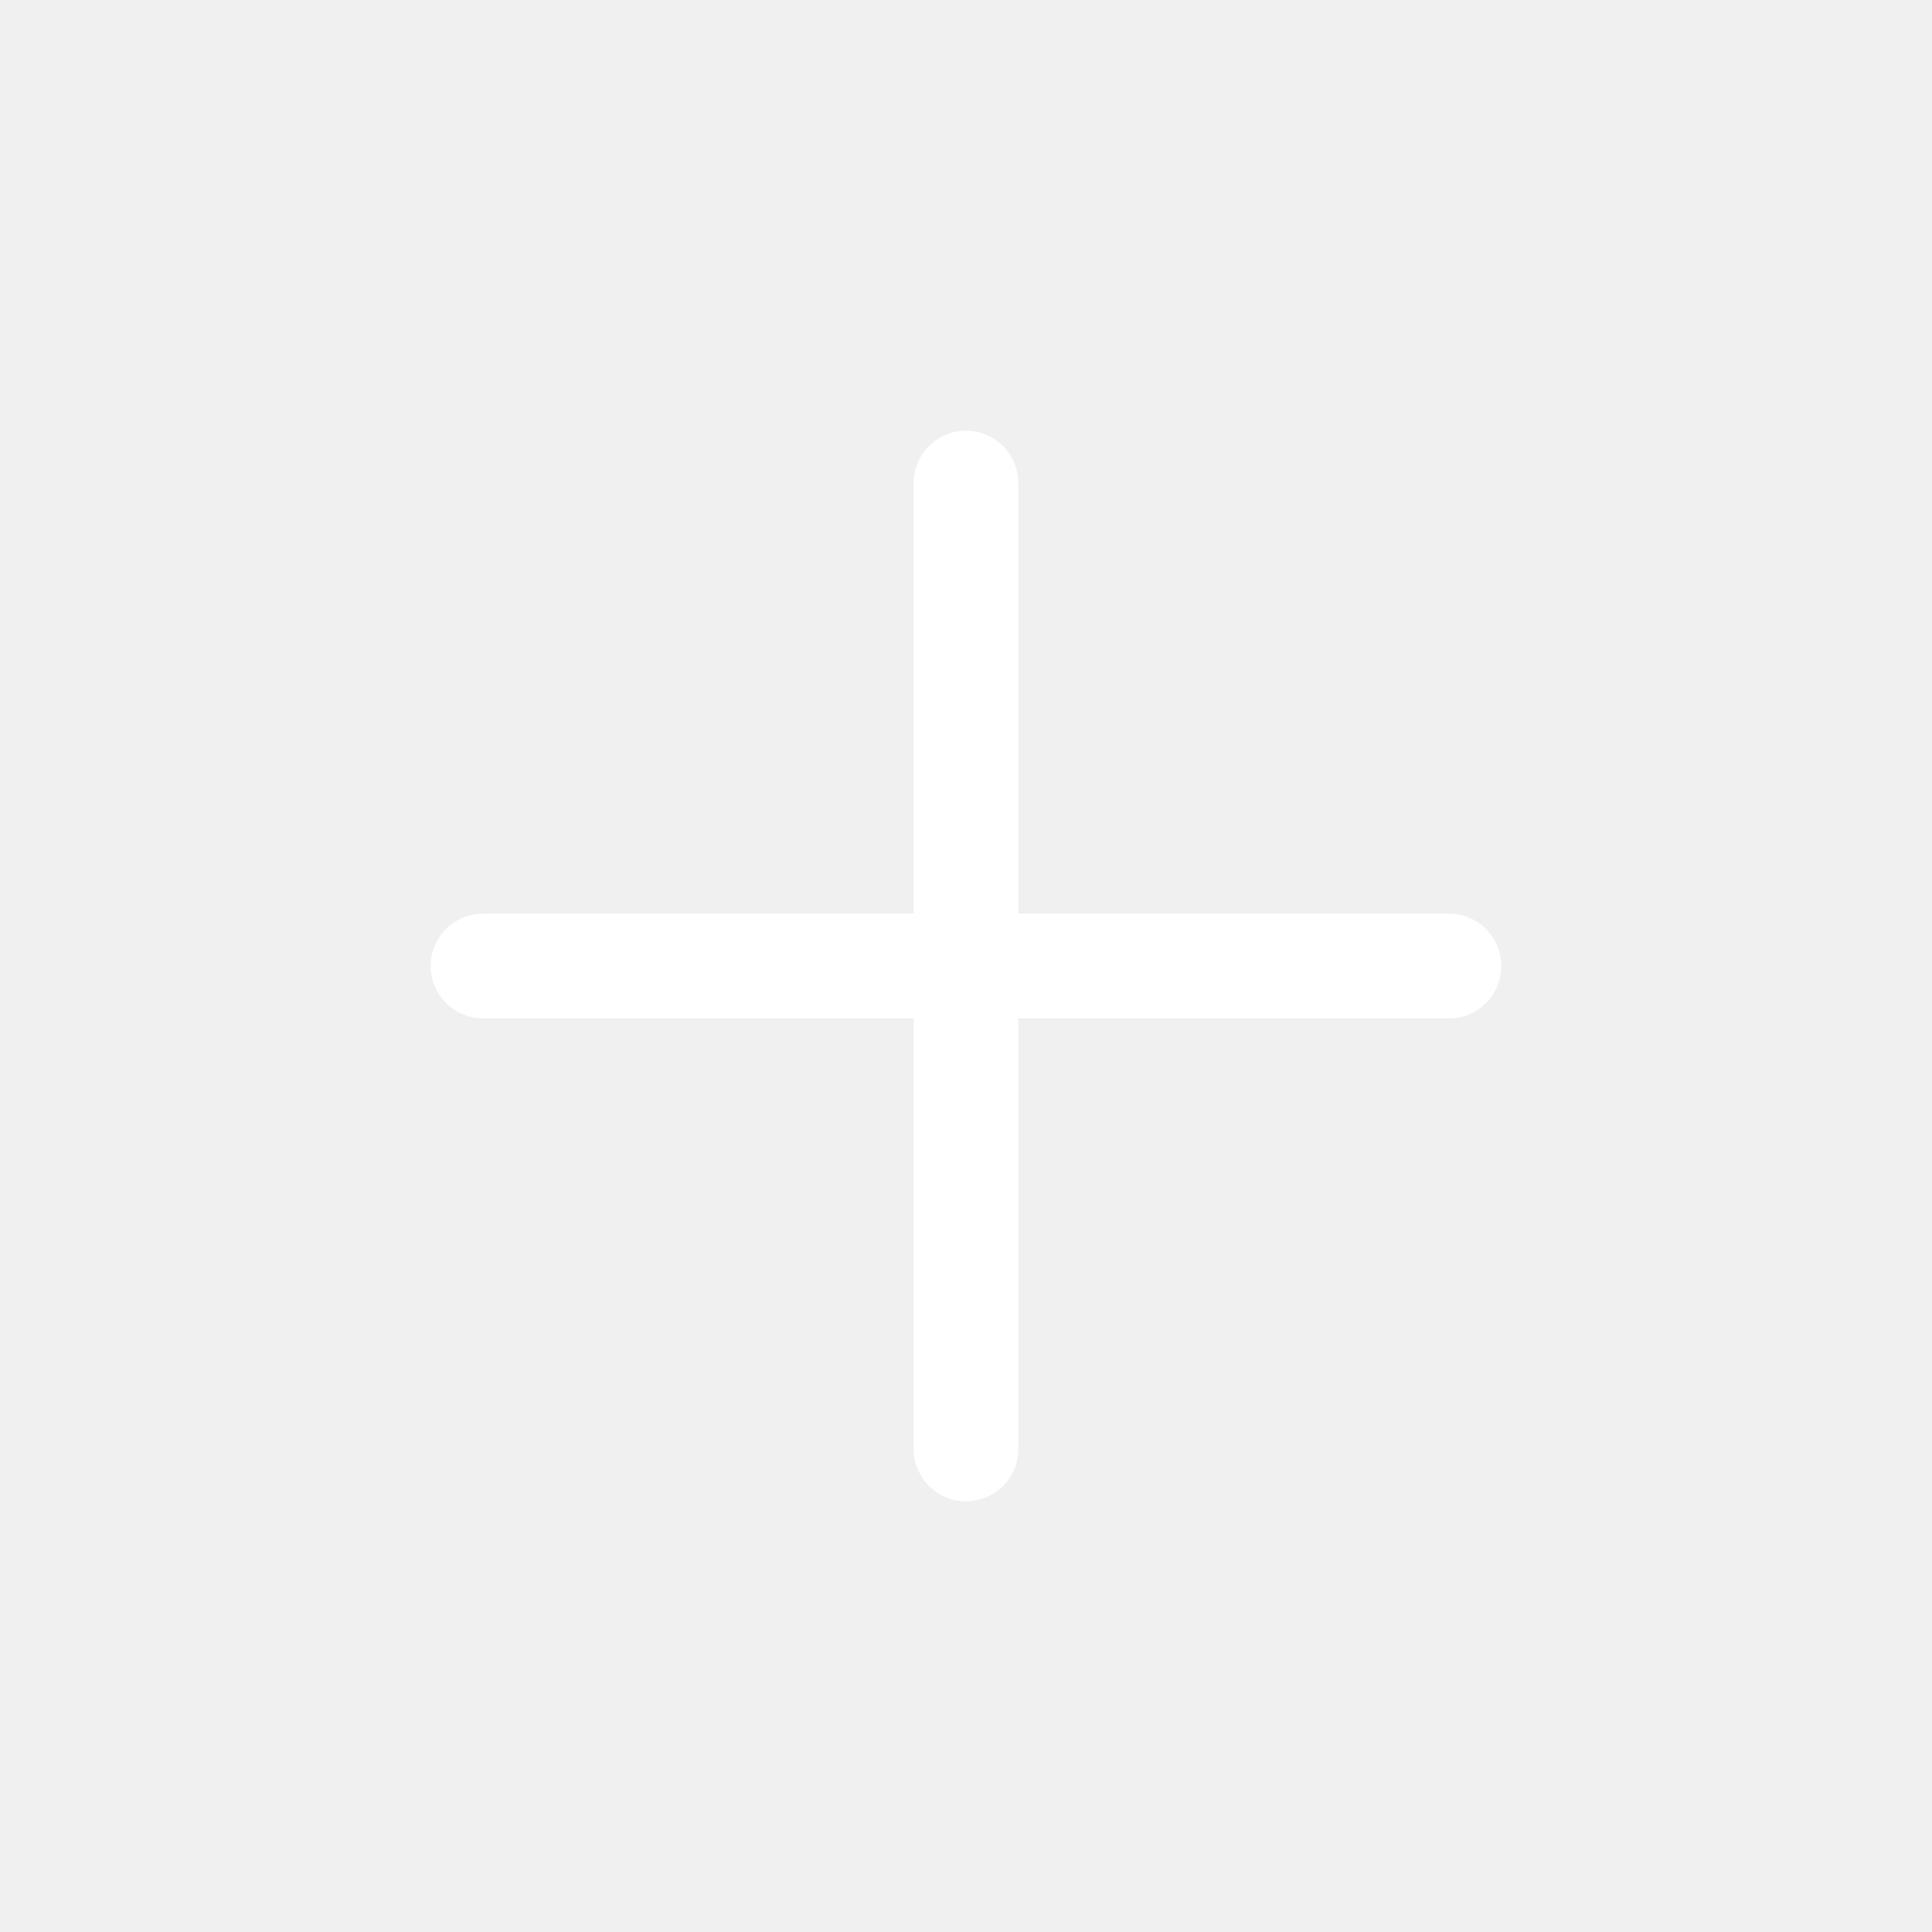
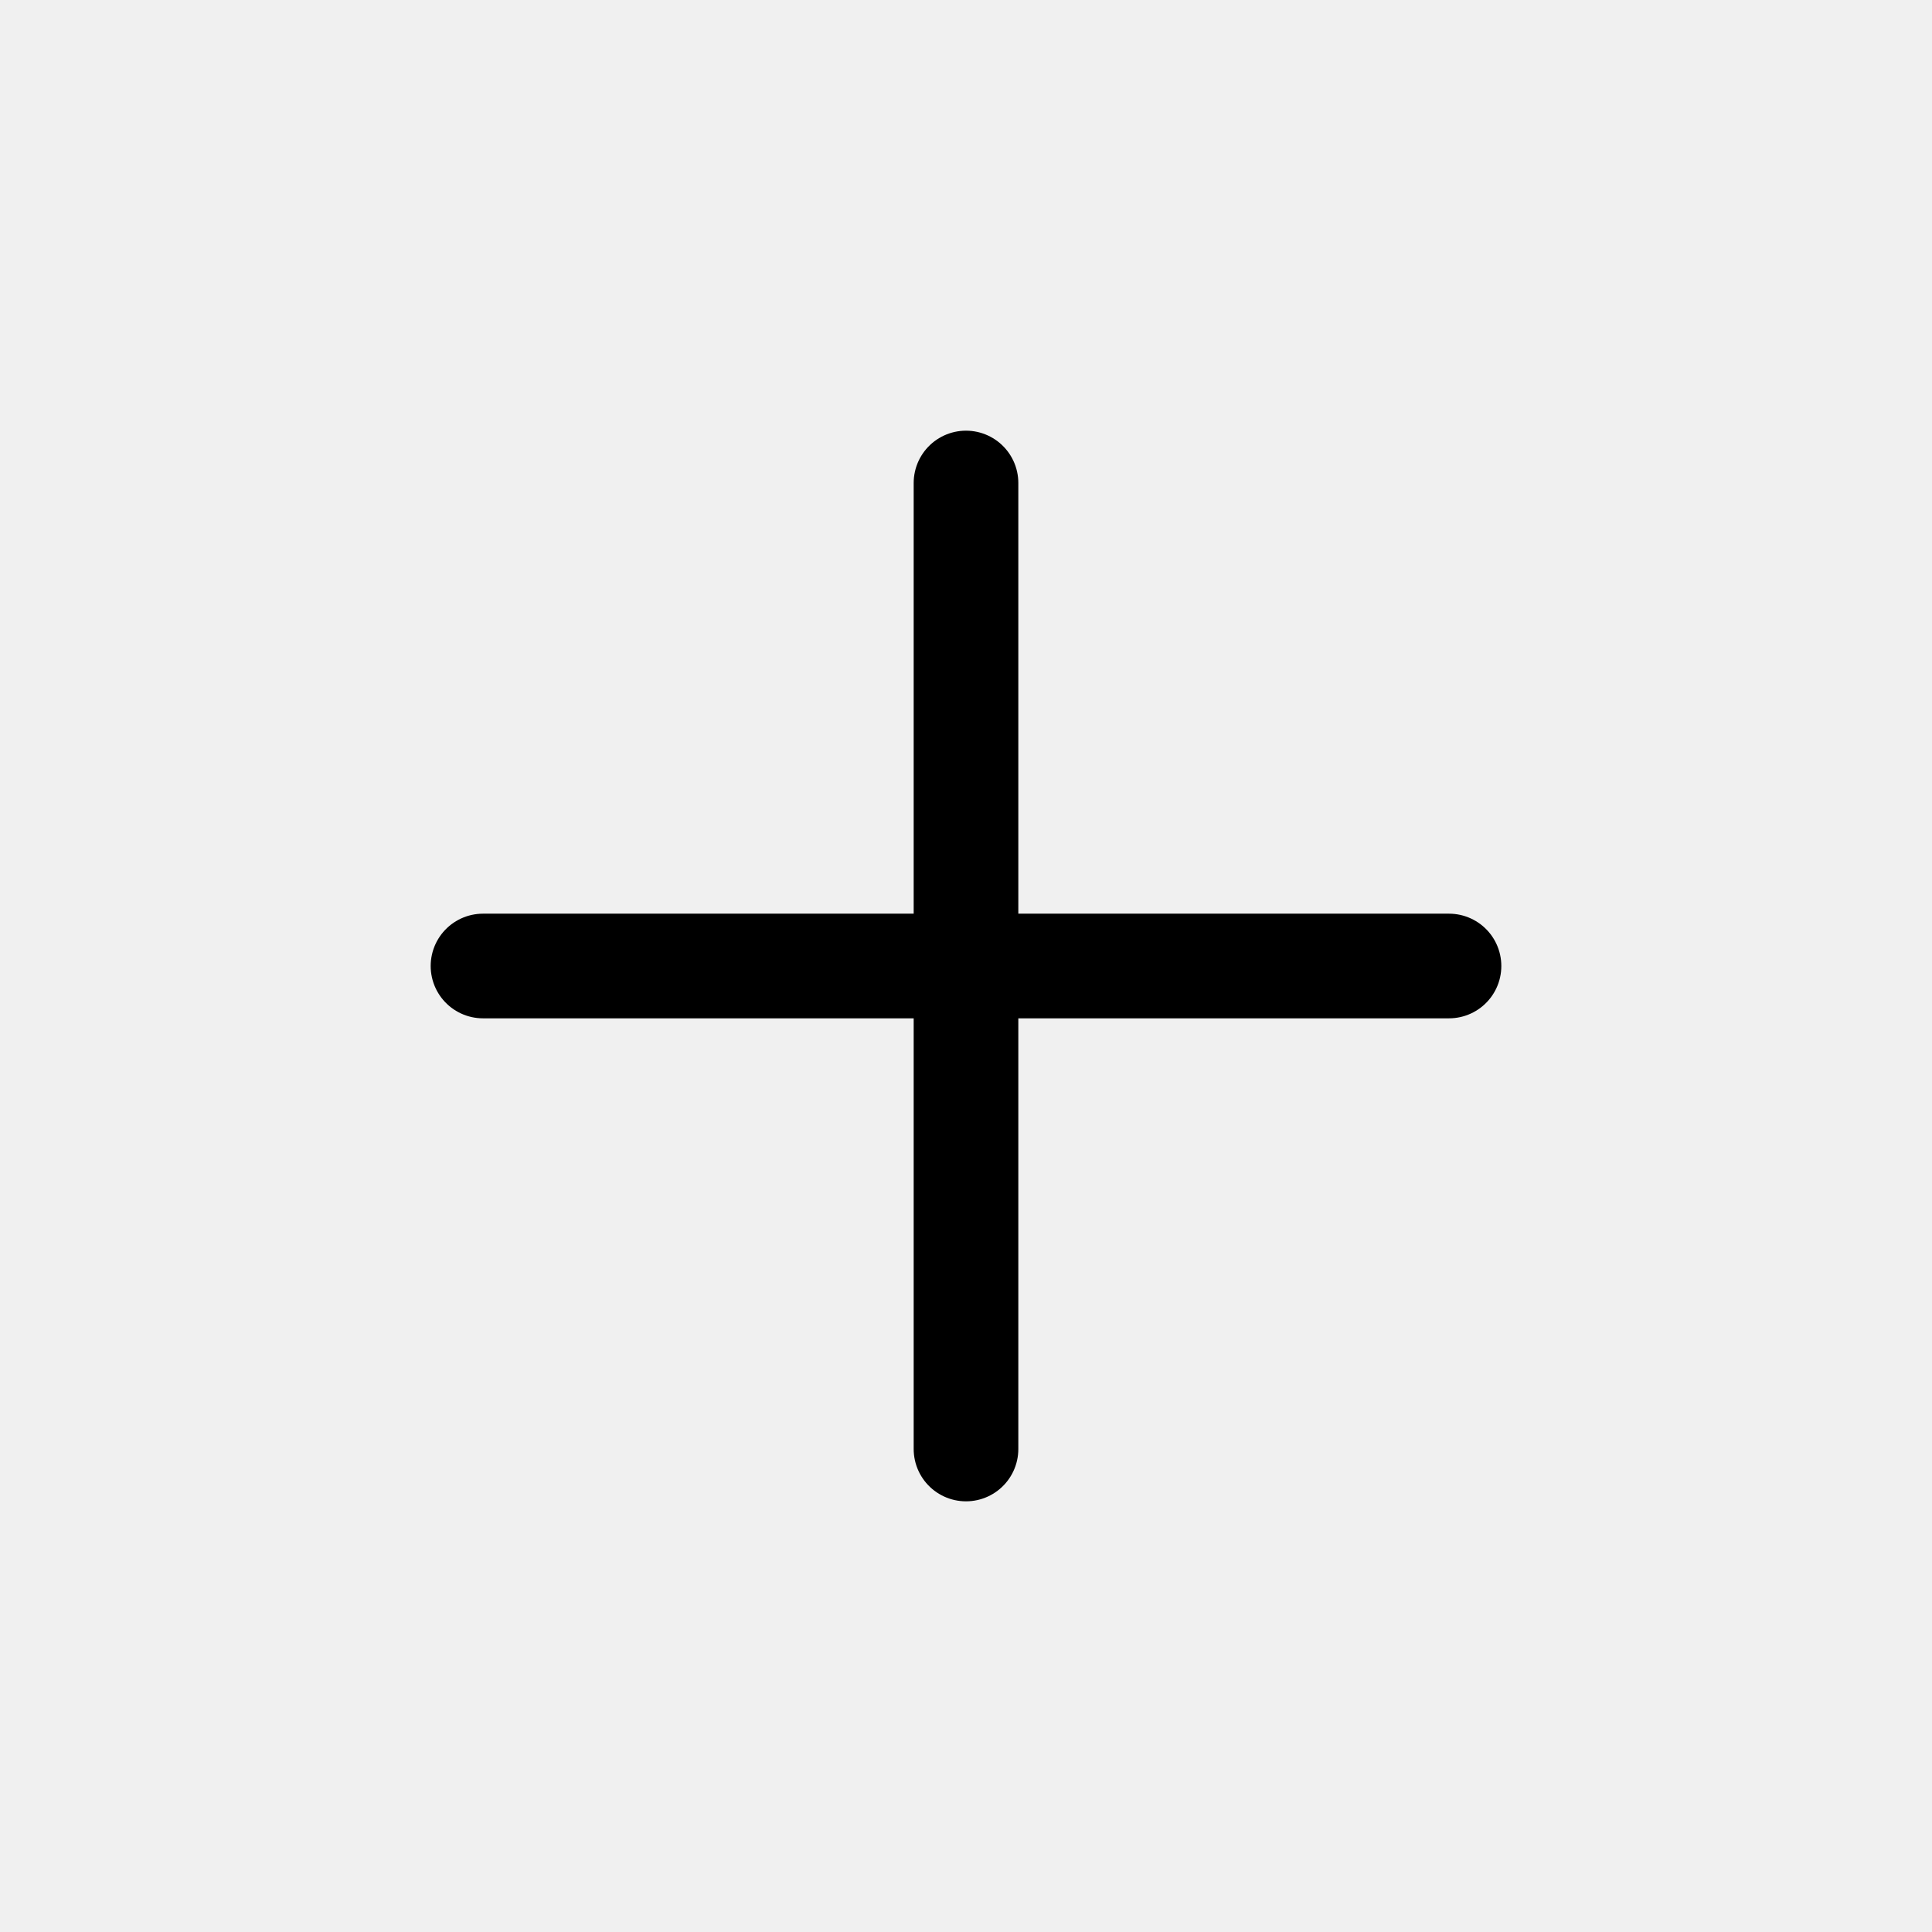
<svg xmlns="http://www.w3.org/2000/svg" width="24" height="24" viewBox="0 0 24 24" fill="none">
-   <path d="M12 6V18M18 12H6" stroke="#ffffff" stroke-width="1.3" stroke-linecap="round" stroke-linejoin="round" />
+   <path d="M12 6V18M18 12H6" stroke="currentColor" stroke-width="1.3" stroke-linecap="round" stroke-linejoin="round" />
</svg>
